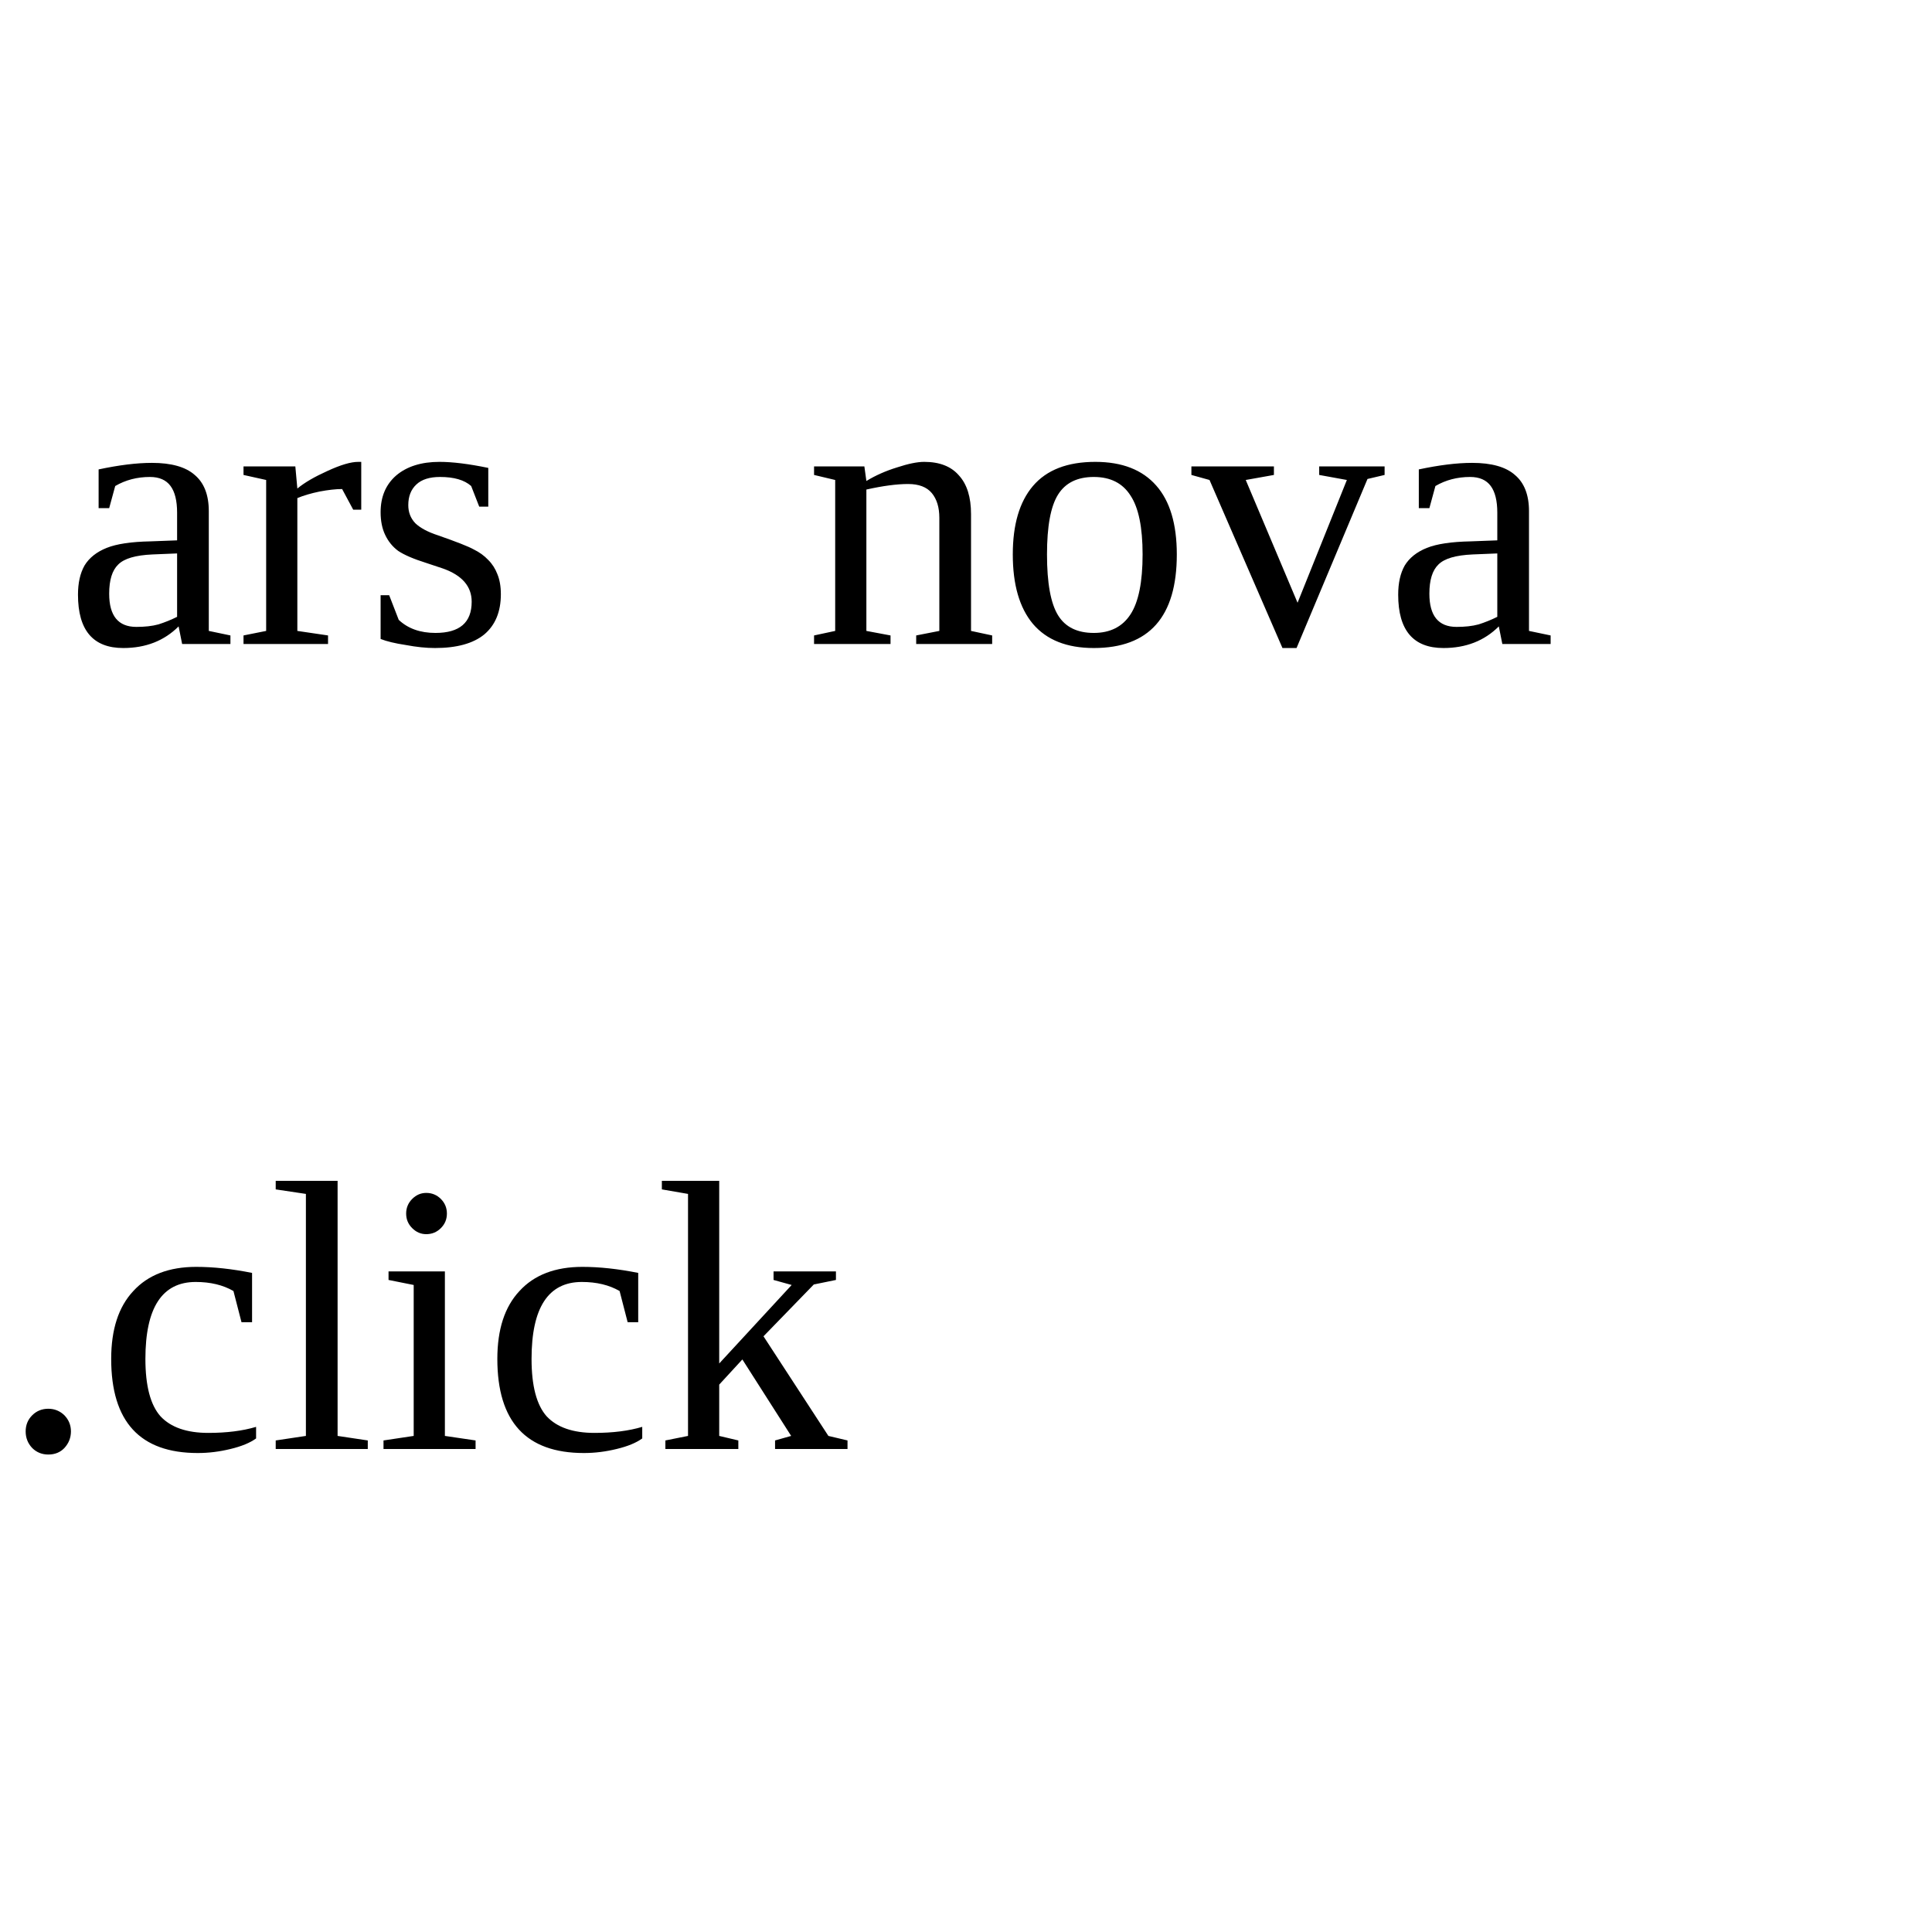
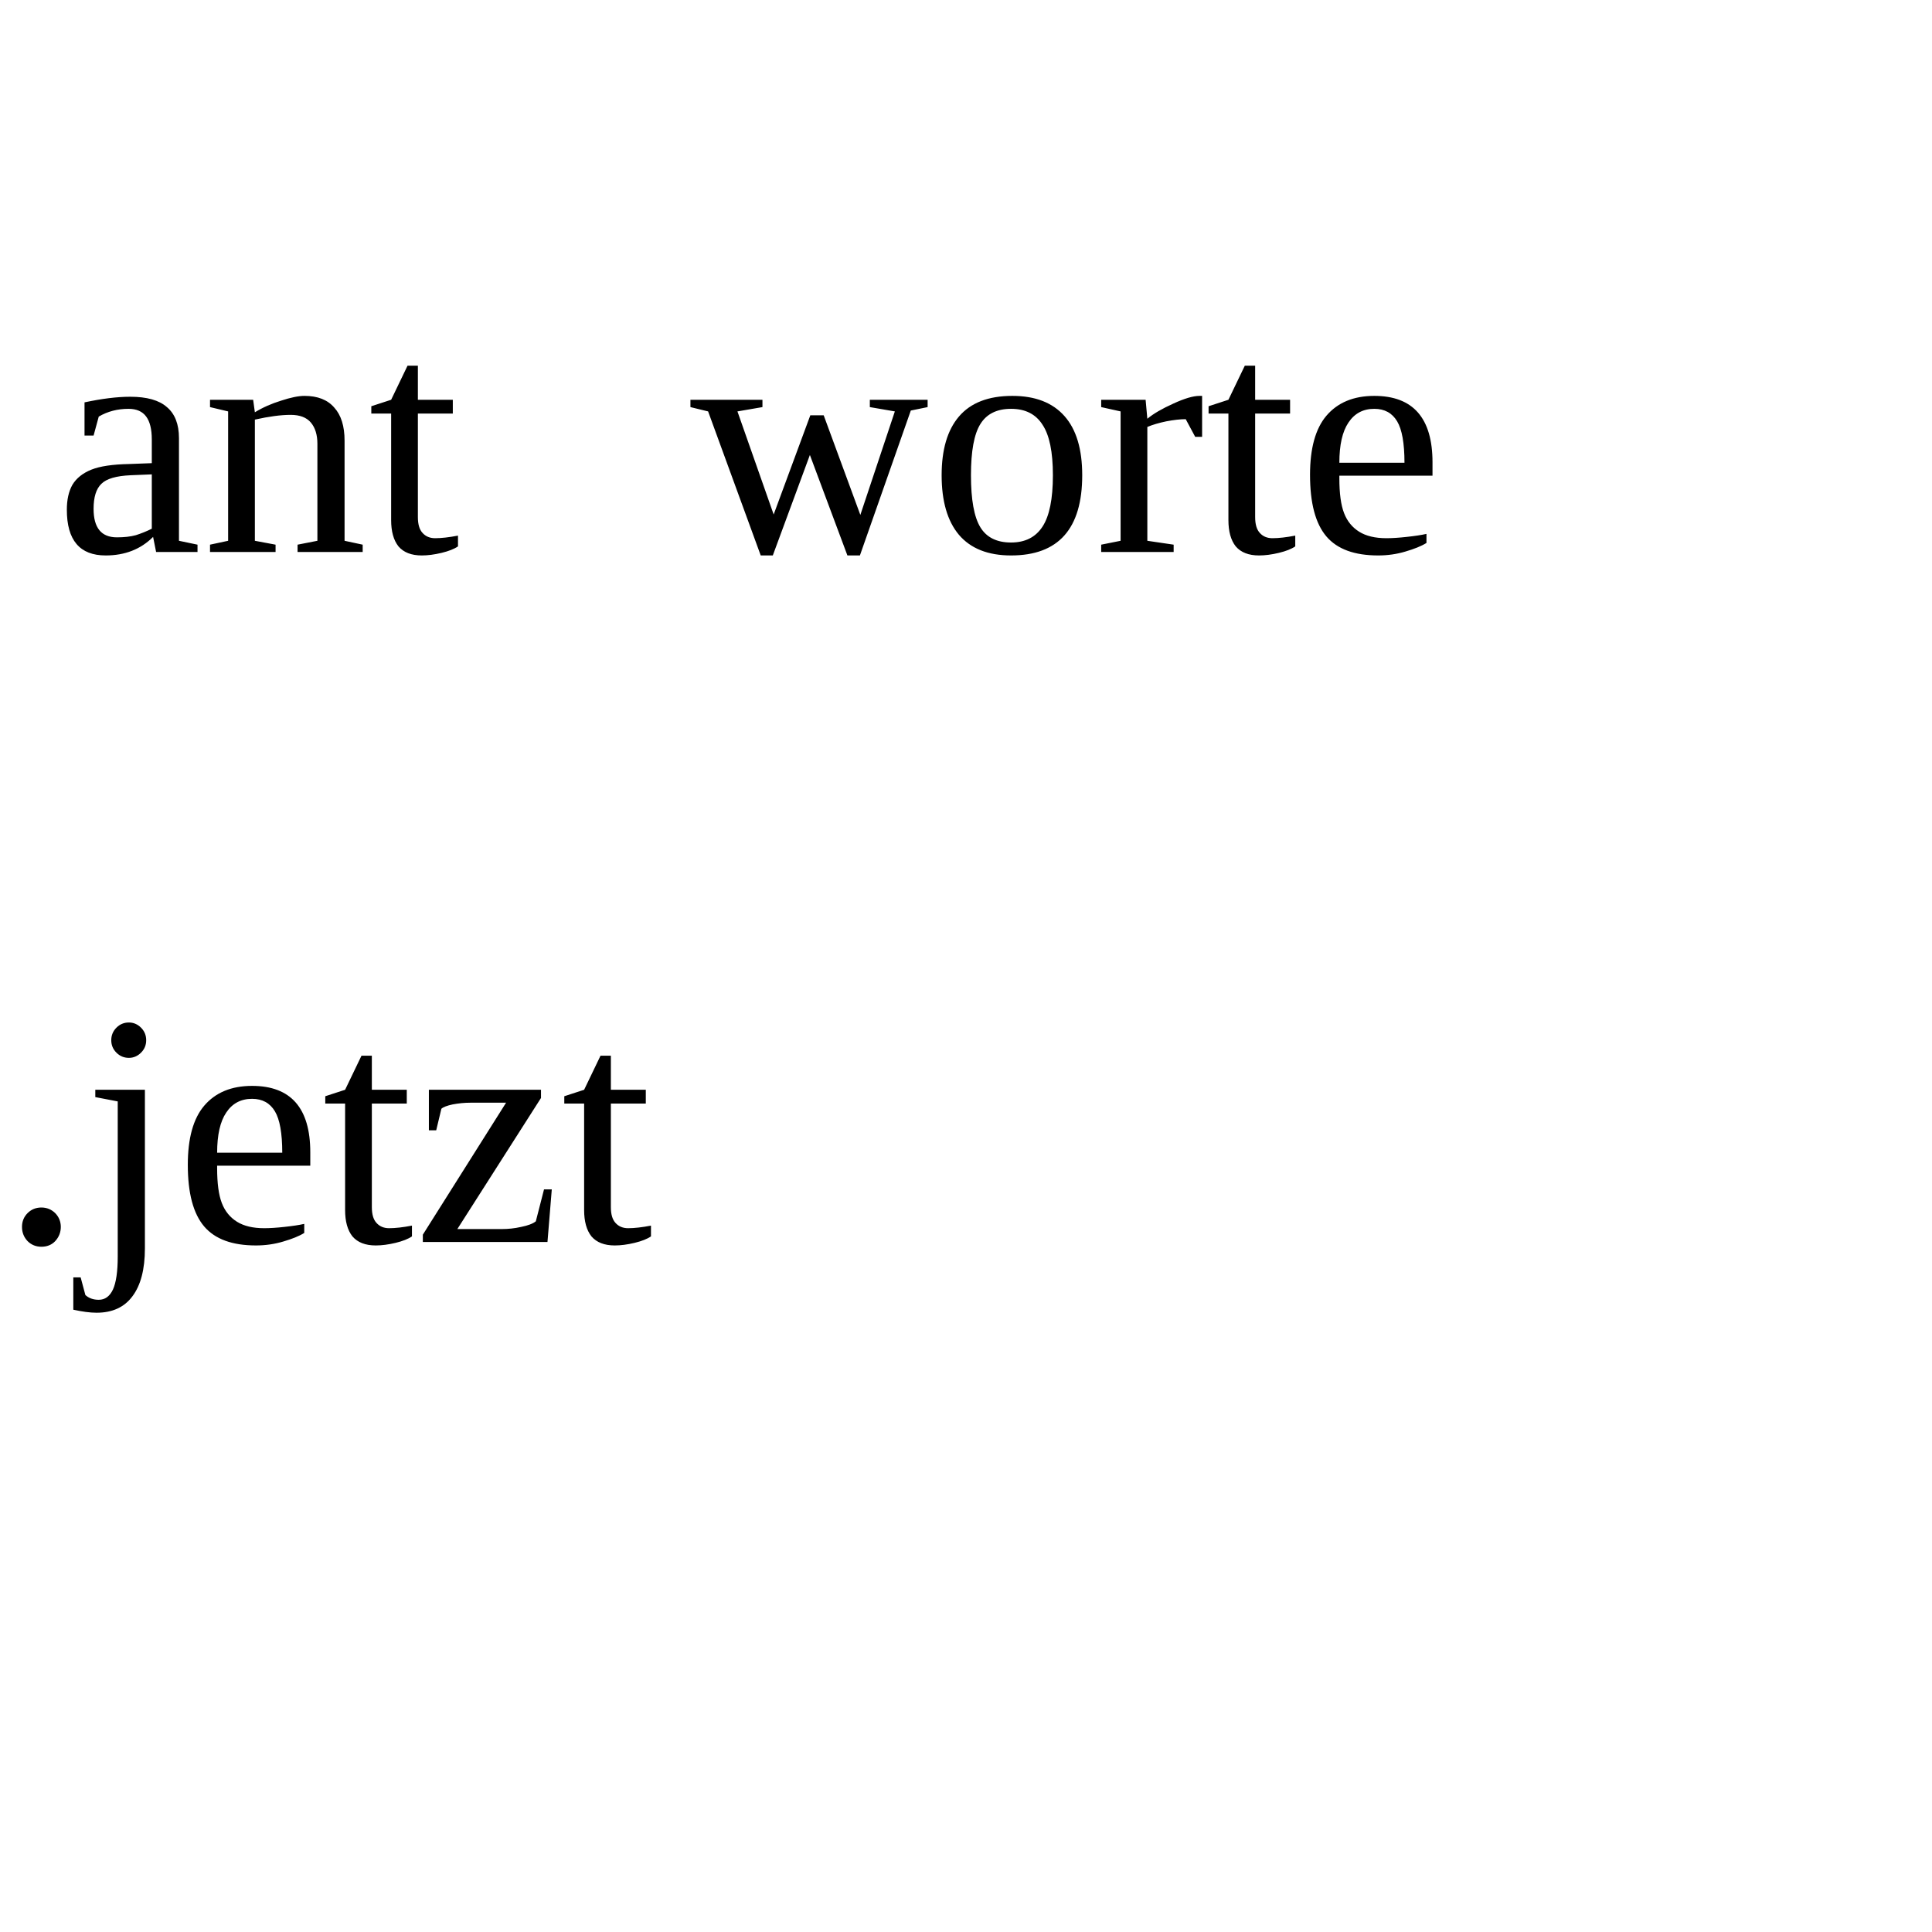
- <svg xmlns="http://www.w3.org/2000/svg" id="logo-image" viewBox="0 0 60 60" height="60px" width="60px" font-size="0.9rem">
-   <text class="arsnova-logo-ars" x="2" y="20">ars
+ <svg xmlns="http://www.w3.org/2000/svg" id="logo-image" viewBox="0 0 70 70" height="70px" width="70px" font-size="0.9rem">
+   <text class="arsnova-logo-ars" x="2" y="20">ant
  </text>
-   <text class="arsnova-logo-nova" x="25" y="20">nova
+   <text class="arsnova-logo-nova" x="25" y="20">worte
  </text>
-   <text class="arsnova-logo-click" style="font-size: 1.5rem;" x="0" y="45">.click
+   <text class="arsnova-logo-click" style="font-size: 1.5rem;" x="0" y="45">.jetzt
  </text>
</svg>
